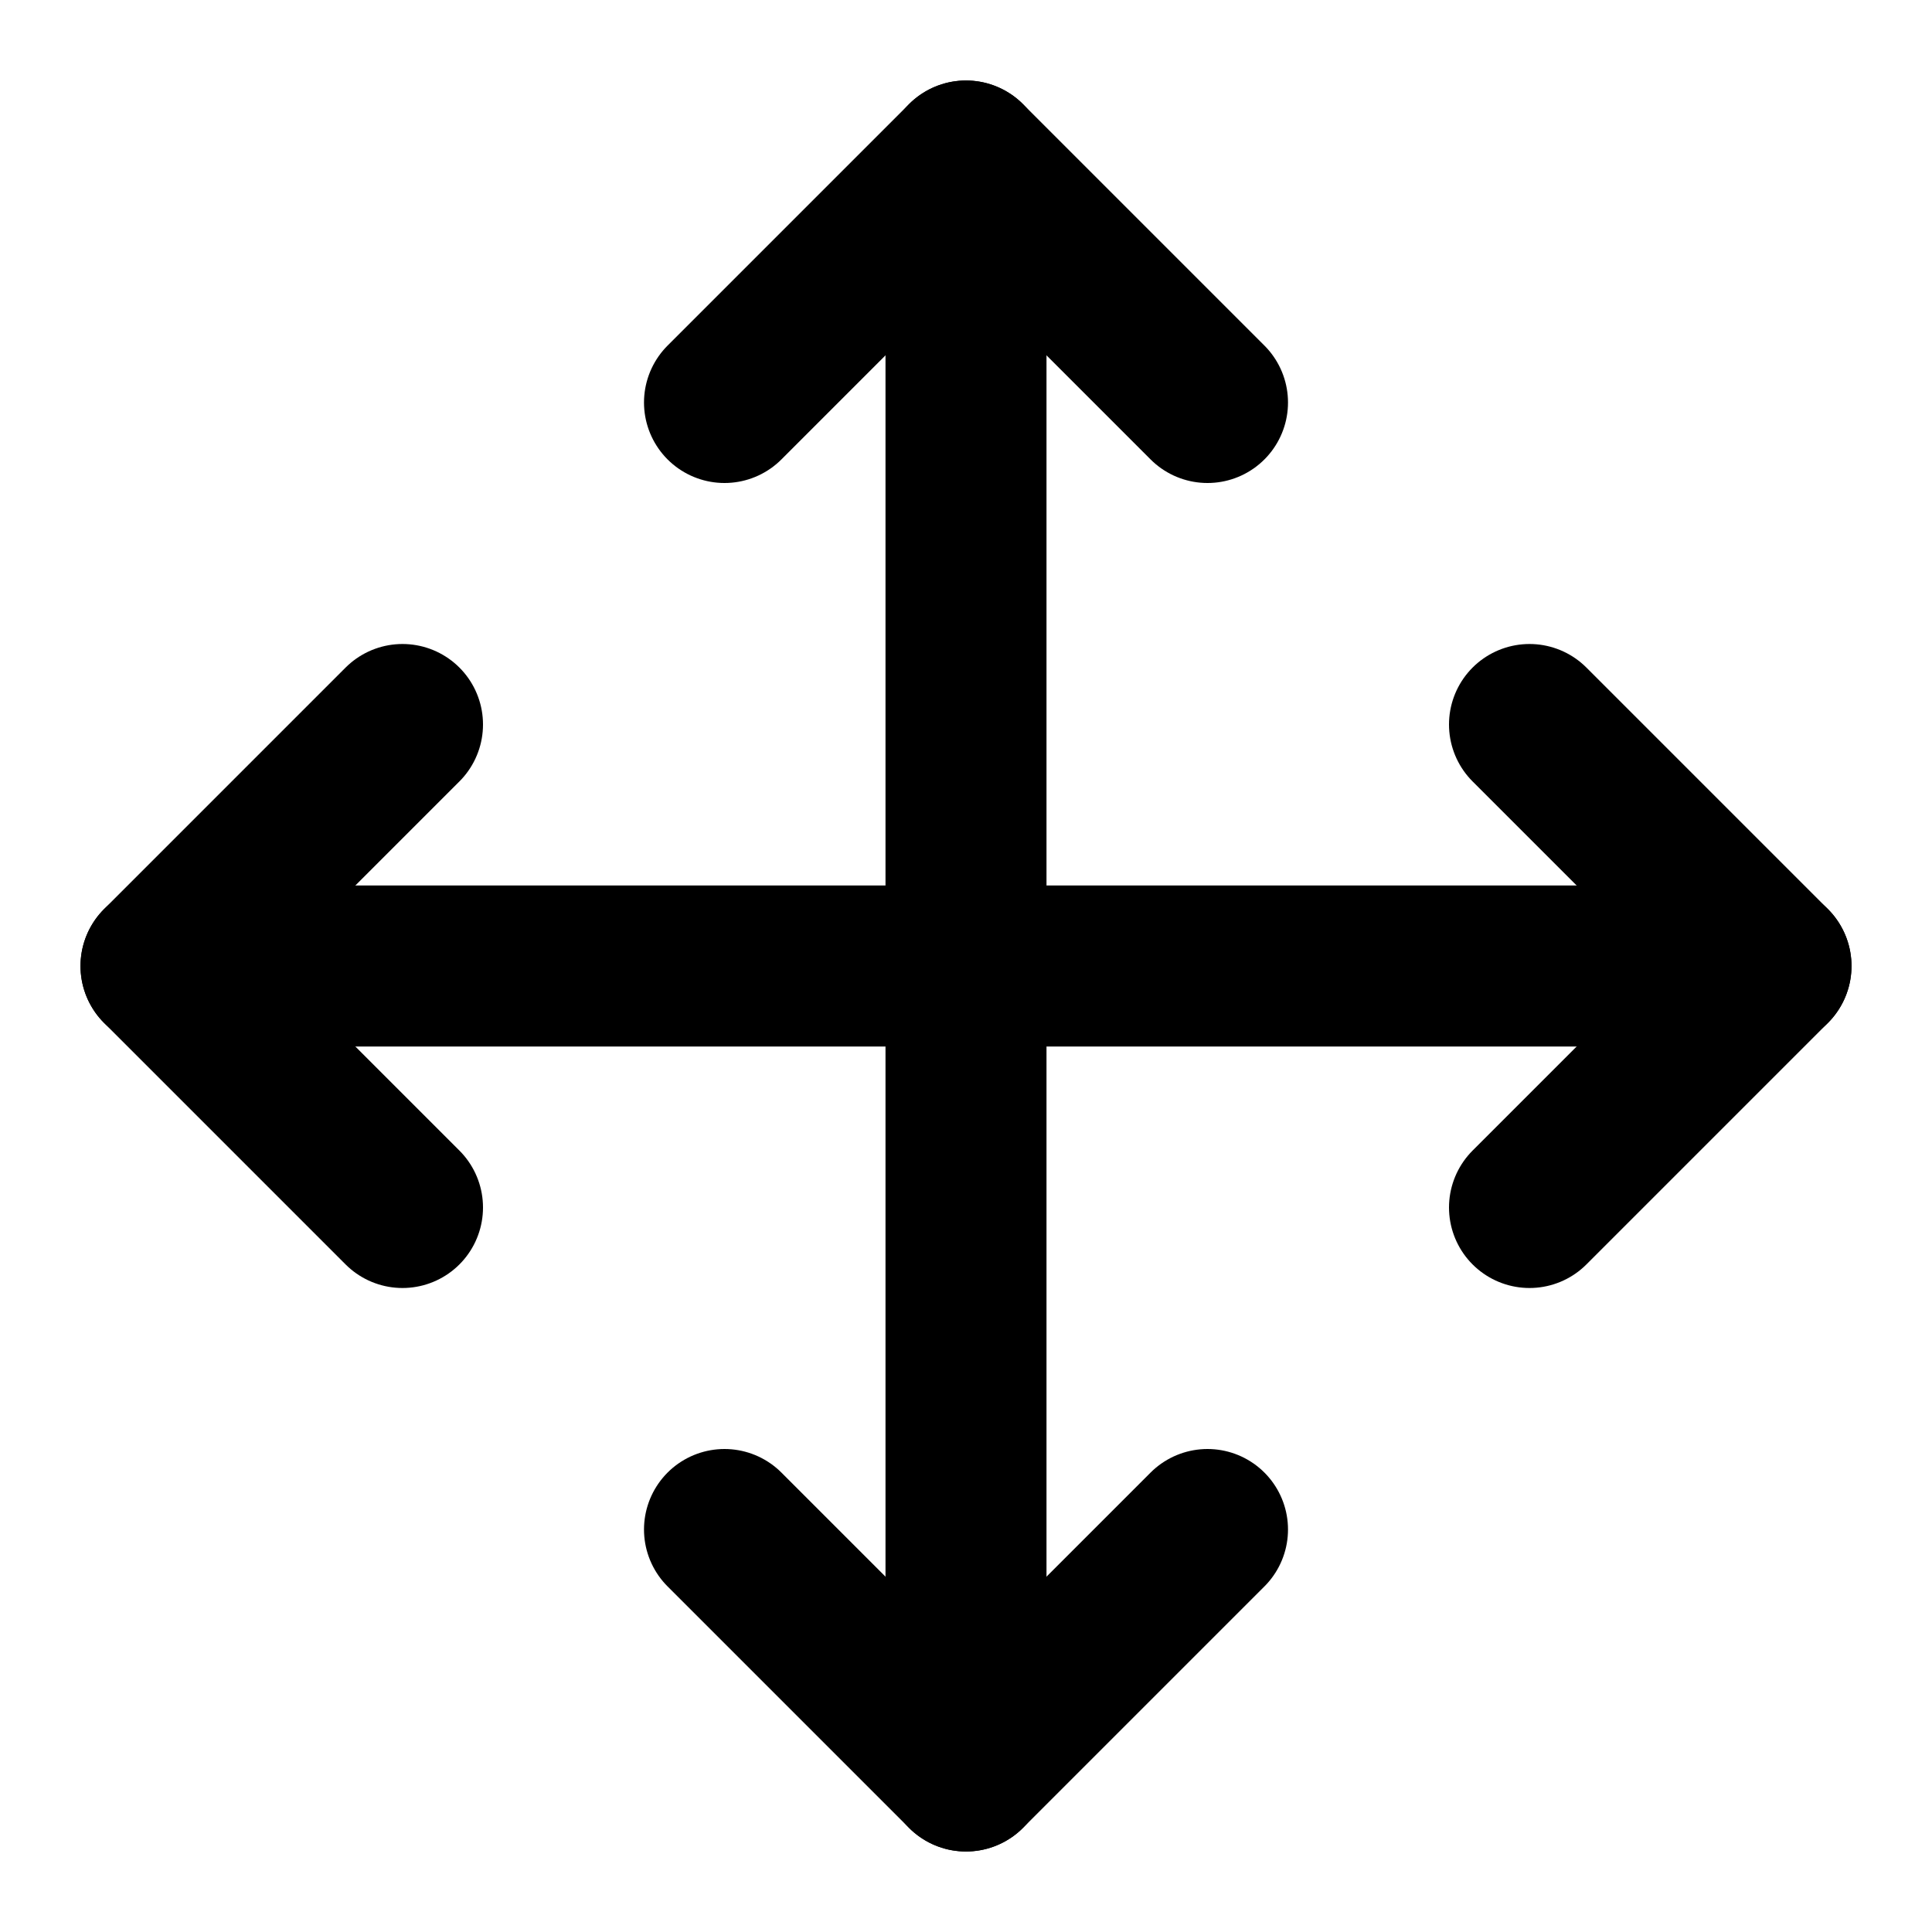
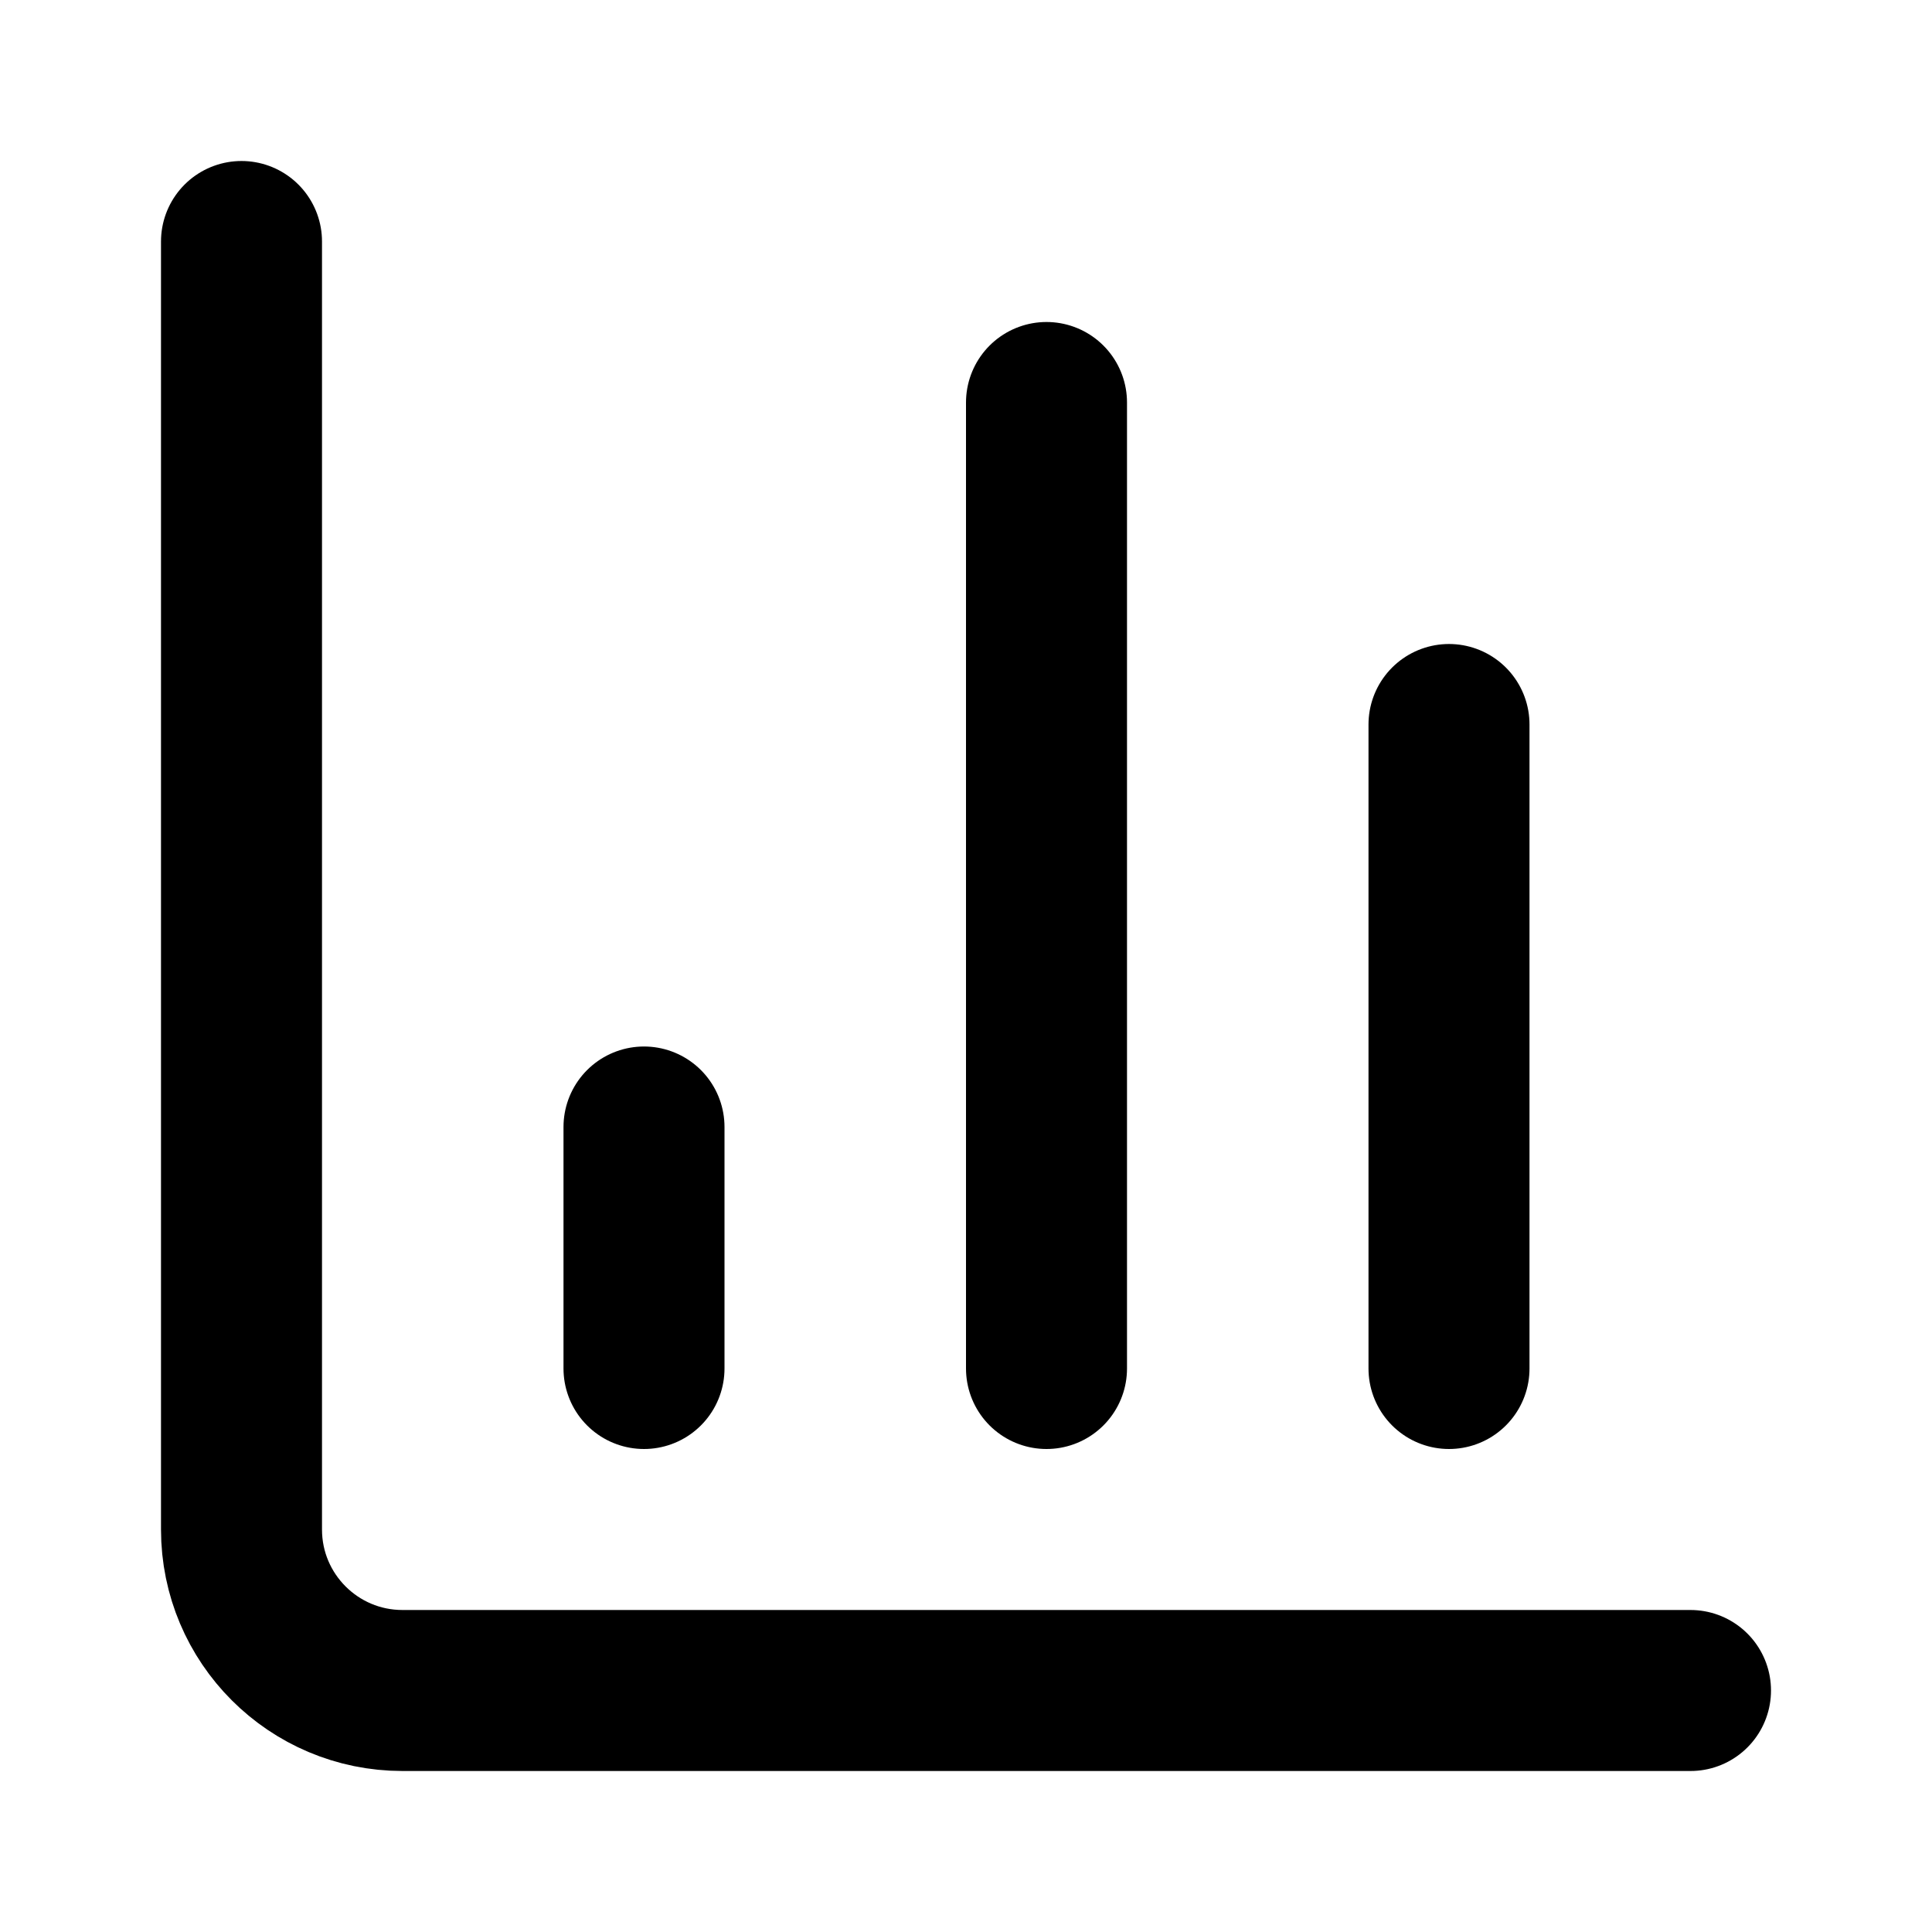
- <svg xmlns="http://www.w3.org/2000/svg" class="lucide lucide-move" width="24" height="24" viewBox="0 0 24 24" fill="none" stroke="currentColor" stroke-width="2" stroke-linecap="round" stroke-linejoin="round">
-   <path d="M12 2v20" />
-   <path d="m15 19-3 3-3-3" />
-   <path d="m19 9 3 3-3 3" />
-   <path d="M2 12h20" />
-   <path d="m5 9-3 3 3 3" />
-   <path d="m9 5 3-3 3 3" />
+ <svg xmlns="http://www.w3.org/2000/svg" class="lucide lucide-bar-chart-3" width="24" height="24" viewBox="0 0 24 24" fill="none" stroke="currentColor" stroke-width="2" stroke-linecap="round" stroke-linejoin="round">
+   <path d="M3 3v16a2 2 0 0 0 2 2h16" />
+   <path d="M18 17V9" />
+   <path d="M13 17V5" />
+   <path d="M8 17v-3" />
</svg>
